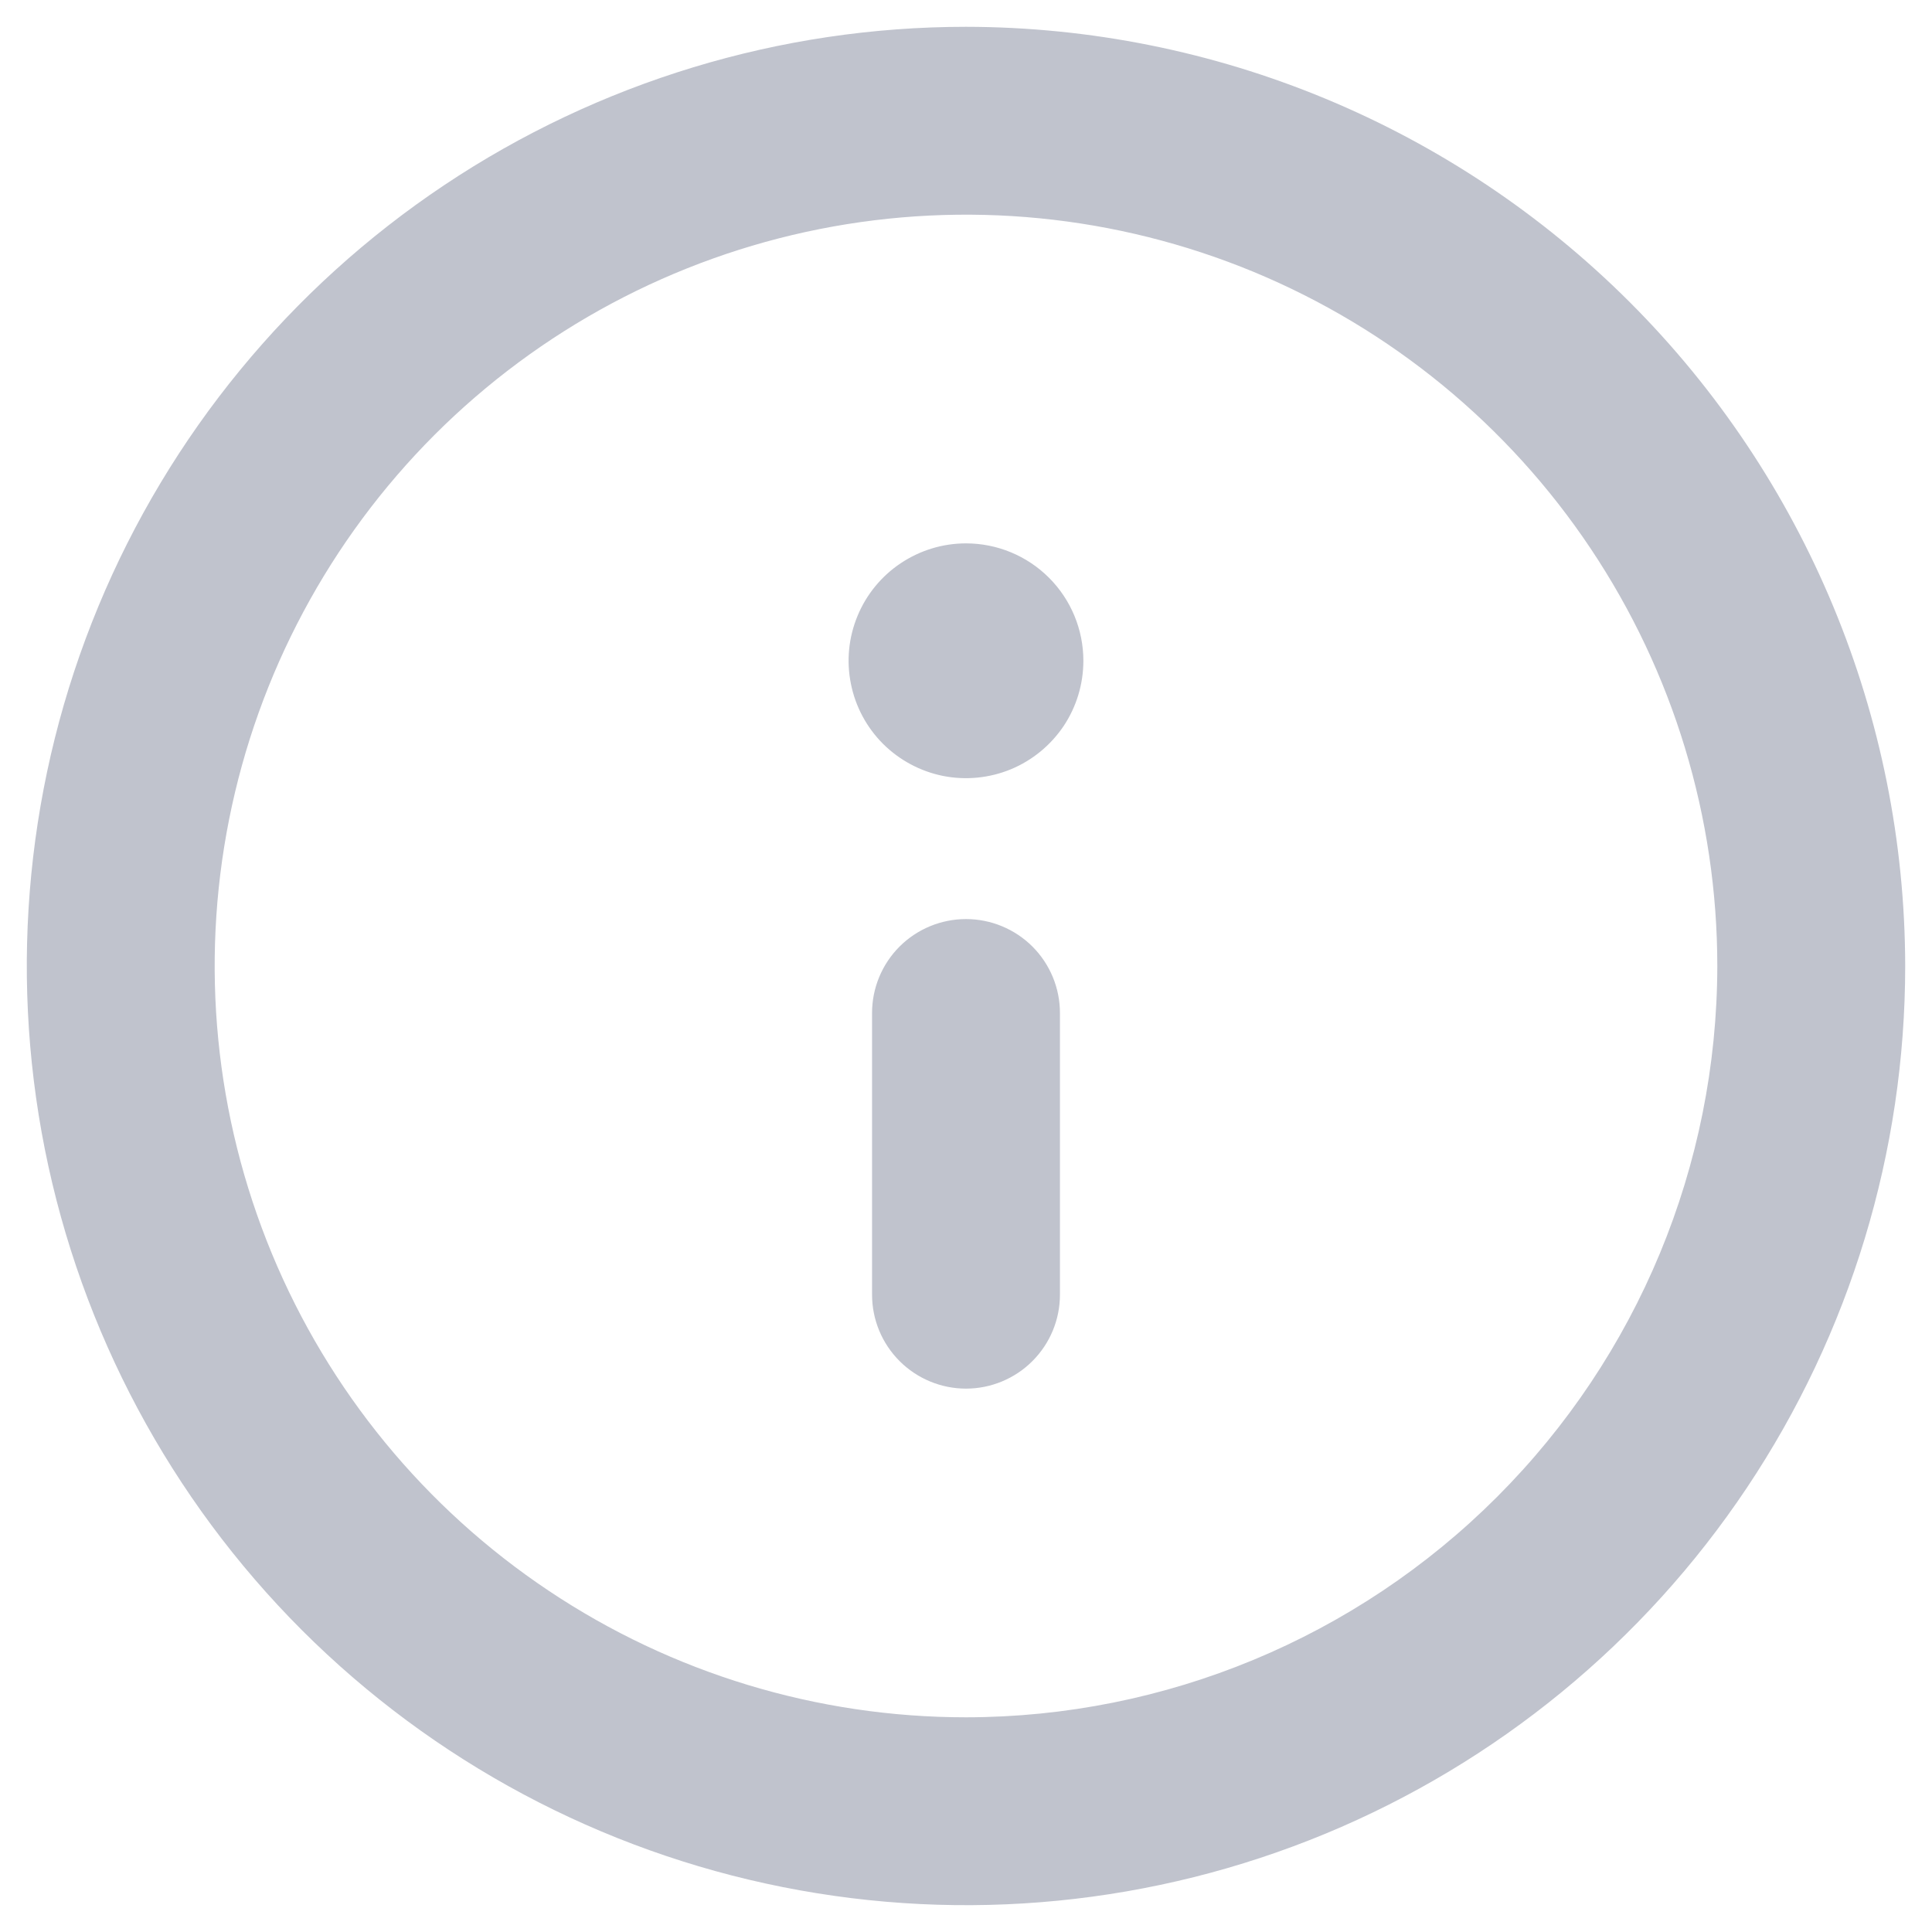
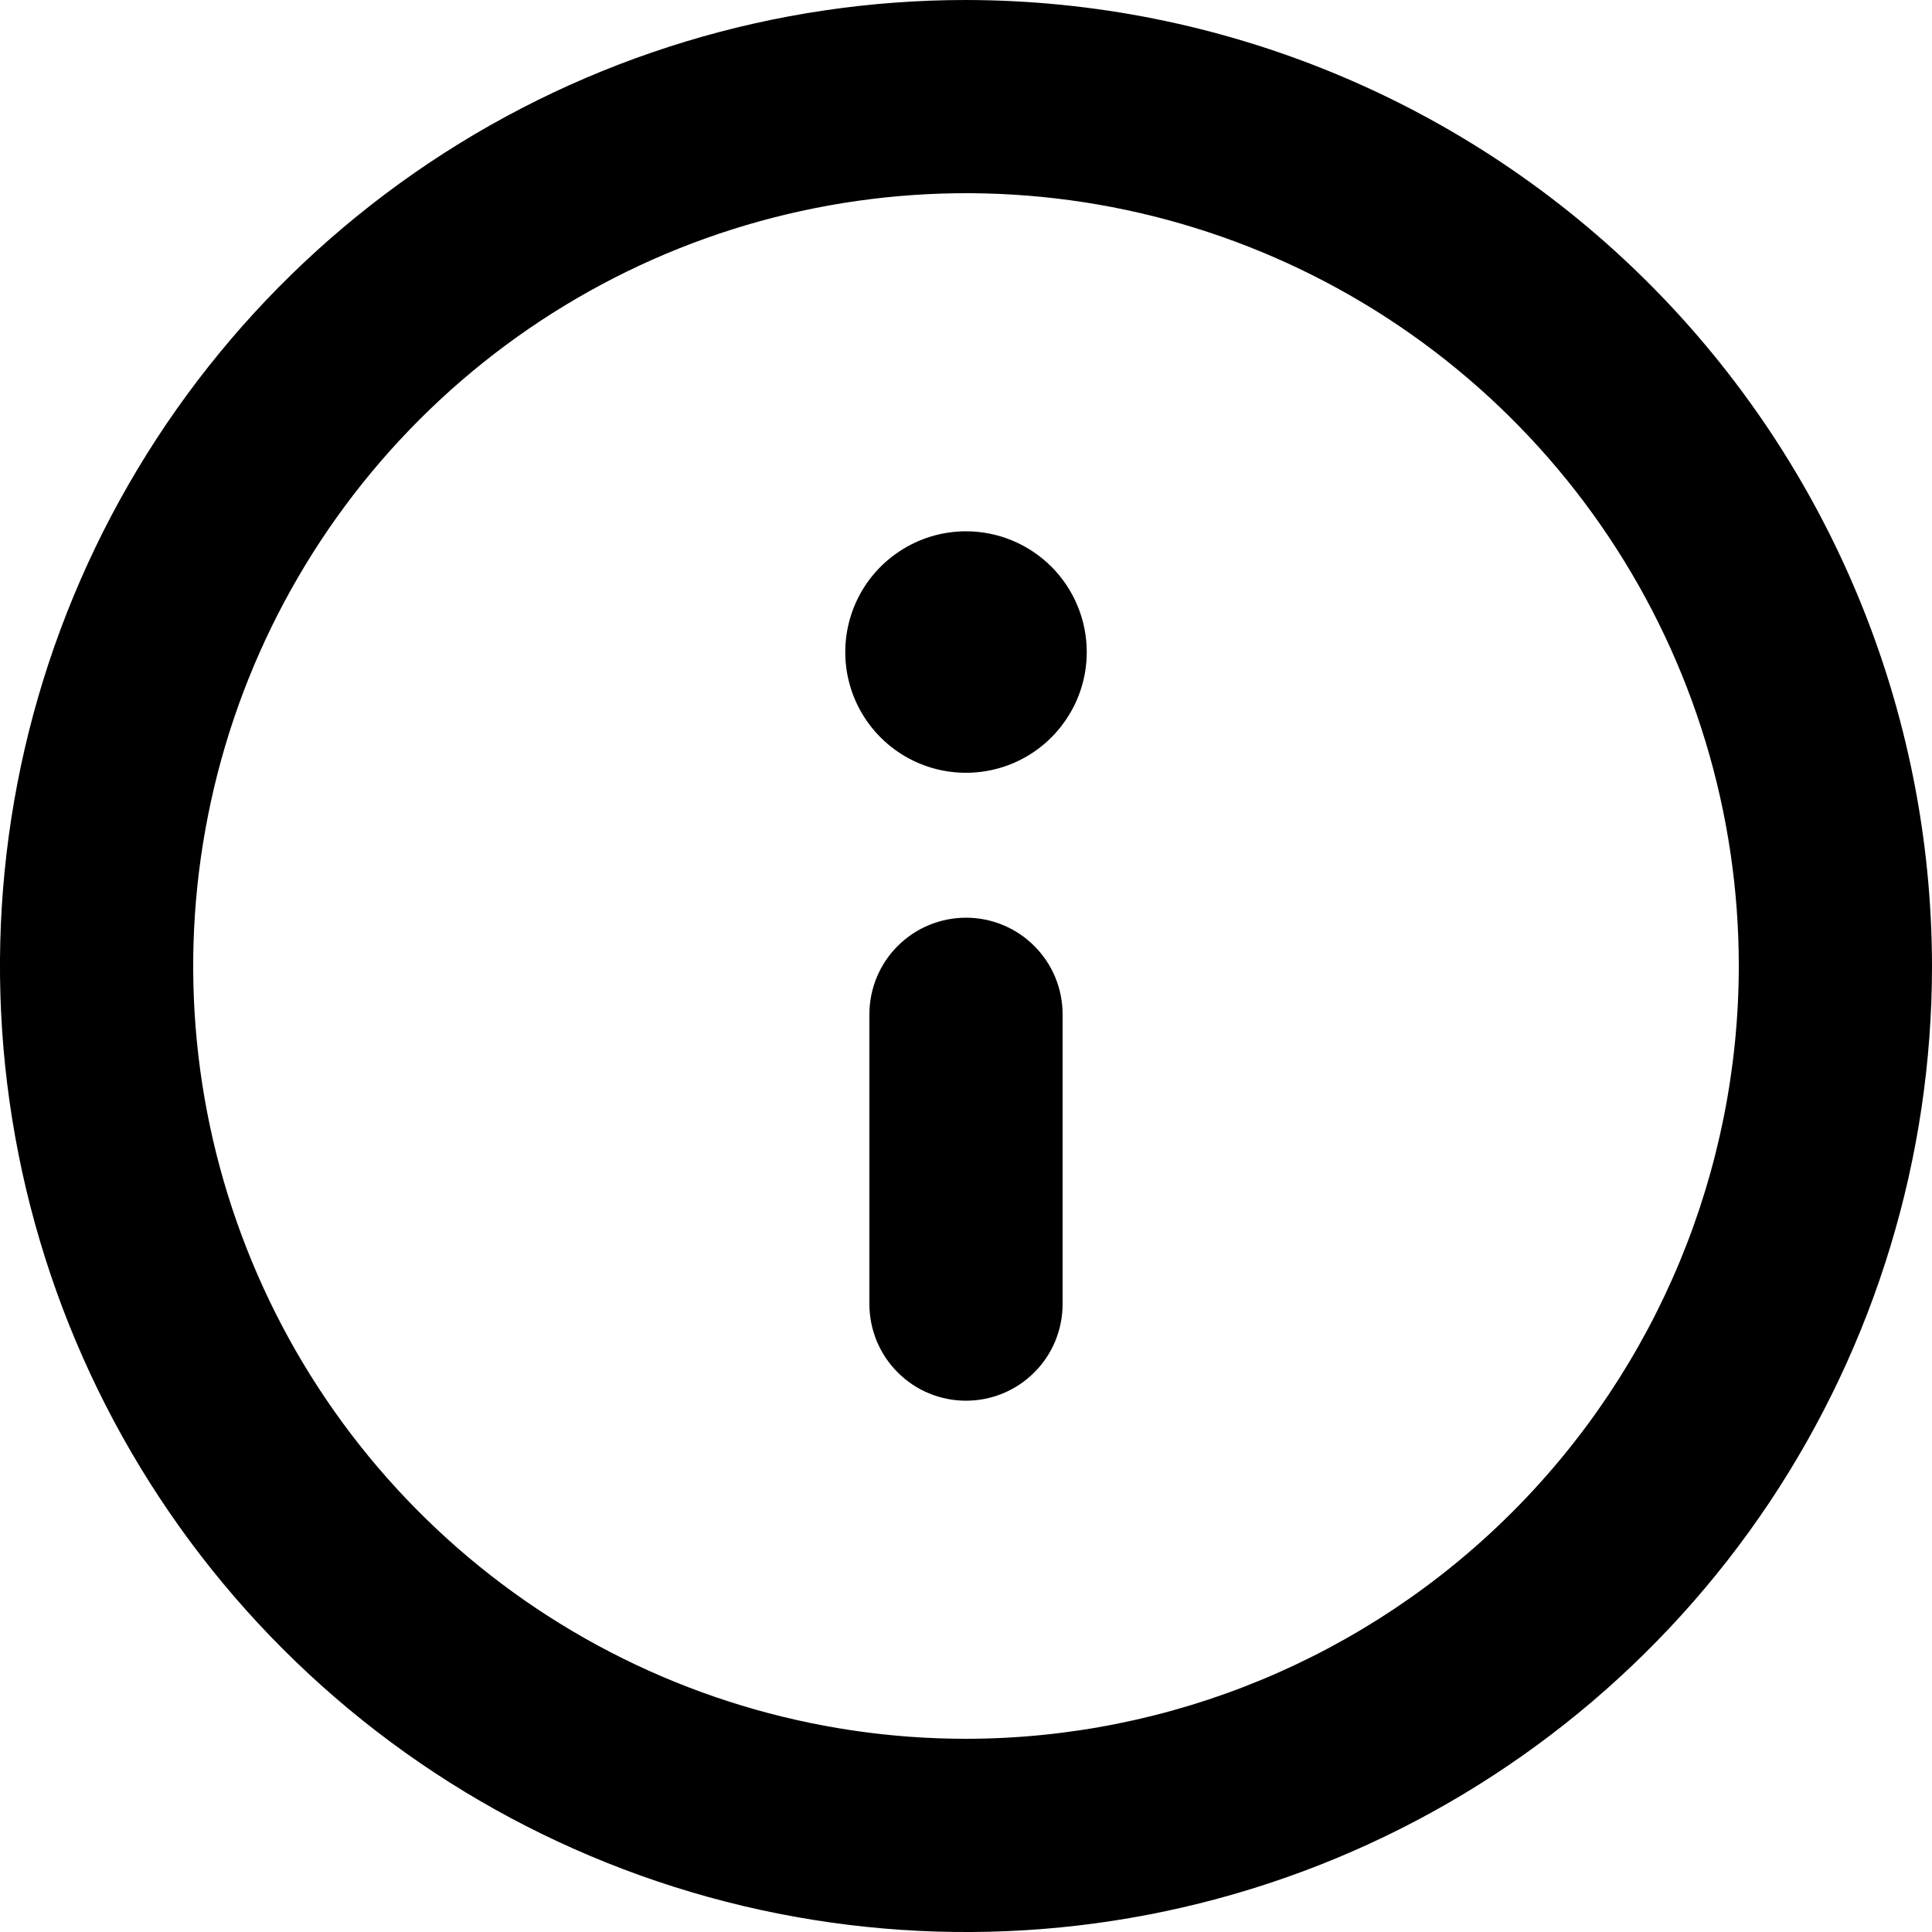
- <svg xmlns="http://www.w3.org/2000/svg" width="24" height="24" viewBox="0 0 24 24" fill="none">
-   <path d="M12 0.333C9.692 0.333 7.437 1.018 5.518 2.3C3.6 3.581 2.104 5.404 1.221 7.535C0.338 9.667 0.107 12.013 0.557 14.276C1.008 16.539 2.119 18.618 3.75 20.25C5.382 21.881 7.461 22.992 9.724 23.442C11.987 23.893 14.333 23.662 16.465 22.779C18.596 21.896 20.419 20.4 21.7 18.482C22.982 16.563 23.667 14.307 23.667 12C23.663 8.907 22.433 5.941 20.246 3.754C18.058 1.567 15.093 0.337 12 0.333ZM12 21.333C10.154 21.333 8.349 20.786 6.815 19.76C5.28 18.735 4.083 17.277 3.377 15.572C2.671 13.866 2.486 11.99 2.846 10.179C3.206 8.369 4.095 6.706 5.4 5.4C6.706 4.095 8.369 3.206 10.179 2.846C11.99 2.486 13.866 2.671 15.572 3.377C17.277 4.084 18.735 5.28 19.76 6.815C20.786 8.35 21.333 10.154 21.333 12C21.33 14.475 20.346 16.847 18.596 18.596C16.847 20.346 14.474 21.331 12 21.333ZM12 11.417C11.691 11.417 11.394 11.54 11.175 11.758C10.956 11.977 10.833 12.274 10.833 12.583V16.083C10.833 16.393 10.956 16.689 11.175 16.908C11.394 17.127 11.691 17.25 12 17.25C12.309 17.25 12.606 17.127 12.825 16.908C13.044 16.689 13.167 16.393 13.167 16.083V12.583C13.167 12.274 13.044 11.977 12.825 11.758C12.606 11.54 12.309 11.417 12 11.417ZM12 6.75C11.711 6.75 11.43 6.836 11.19 6.996C10.95 7.156 10.763 7.384 10.653 7.65C10.542 7.917 10.513 8.21 10.57 8.493C10.626 8.776 10.765 9.036 10.969 9.24C11.173 9.443 11.432 9.582 11.715 9.639C11.998 9.695 12.291 9.666 12.558 9.556C12.825 9.445 13.052 9.258 13.213 9.019C13.373 8.779 13.458 8.497 13.458 8.208C13.458 7.822 13.305 7.451 13.031 7.177C12.758 6.904 12.387 6.75 12 6.75Z" fill="#C0C3CD" />
+ <svg xmlns="http://www.w3.org/2000/svg" width="20" height="20" viewBox="0 0 20 20" fill="none">
+   <path d="M10 0C8.022 0 6.089 0.586 4.444 1.685C2.8 2.784 1.518 4.346 0.761 6.173C0.004 8 -0.194 10.011 0.192 11.951C0.578 13.891 1.53 15.672 2.929 17.071C4.327 18.47 6.109 19.422 8.049 19.808C9.989 20.194 12 19.996 13.827 19.239C15.654 18.482 17.216 17.2 18.315 15.556C19.413 13.911 20 11.978 20 10C19.997 7.349 18.942 4.807 17.068 2.932C15.193 1.057 12.651 0.003 10 0ZM10 18C8.418 18 6.871 17.531 5.555 16.652C4.24 15.773 3.214 14.523 2.609 13.062C2.003 11.6 1.845 9.991 2.154 8.439C2.462 6.887 3.224 5.462 4.343 4.343C5.462 3.224 6.887 2.462 8.439 2.154C9.991 1.845 11.6 2.003 13.062 2.609C14.523 3.214 15.773 4.24 16.652 5.555C17.531 6.871 18 8.418 18 10C17.998 12.121 17.154 14.154 15.654 15.654C14.154 17.154 12.121 17.998 10 18ZM10 9.5C9.735 9.5 9.48 9.605 9.293 9.793C9.105 9.98 9 10.235 9 10.5V13.5C9 13.765 9.105 14.02 9.293 14.207C9.48 14.395 9.735 14.5 10 14.5C10.265 14.5 10.52 14.395 10.707 14.207C10.895 14.02 11 13.765 11 13.5V10.5C11 10.235 10.895 9.98 10.707 9.793C10.52 9.605 10.265 9.5 10 9.5ZM10 5.5C9.753 5.5 9.511 5.573 9.306 5.711C9.1 5.848 8.94 6.043 8.845 6.272C8.751 6.5 8.726 6.751 8.774 6.994C8.822 7.236 8.941 7.459 9.116 7.634C9.291 7.809 9.514 7.928 9.756 7.976C9.999 8.024 10.25 7.999 10.478 7.905C10.707 7.81 10.902 7.65 11.039 7.444C11.177 7.239 11.25 6.997 11.25 6.75C11.25 6.418 11.118 6.101 10.884 5.866C10.649 5.632 10.332 5.5 10 5.5Z" fill="currentColor" />
</svg>
